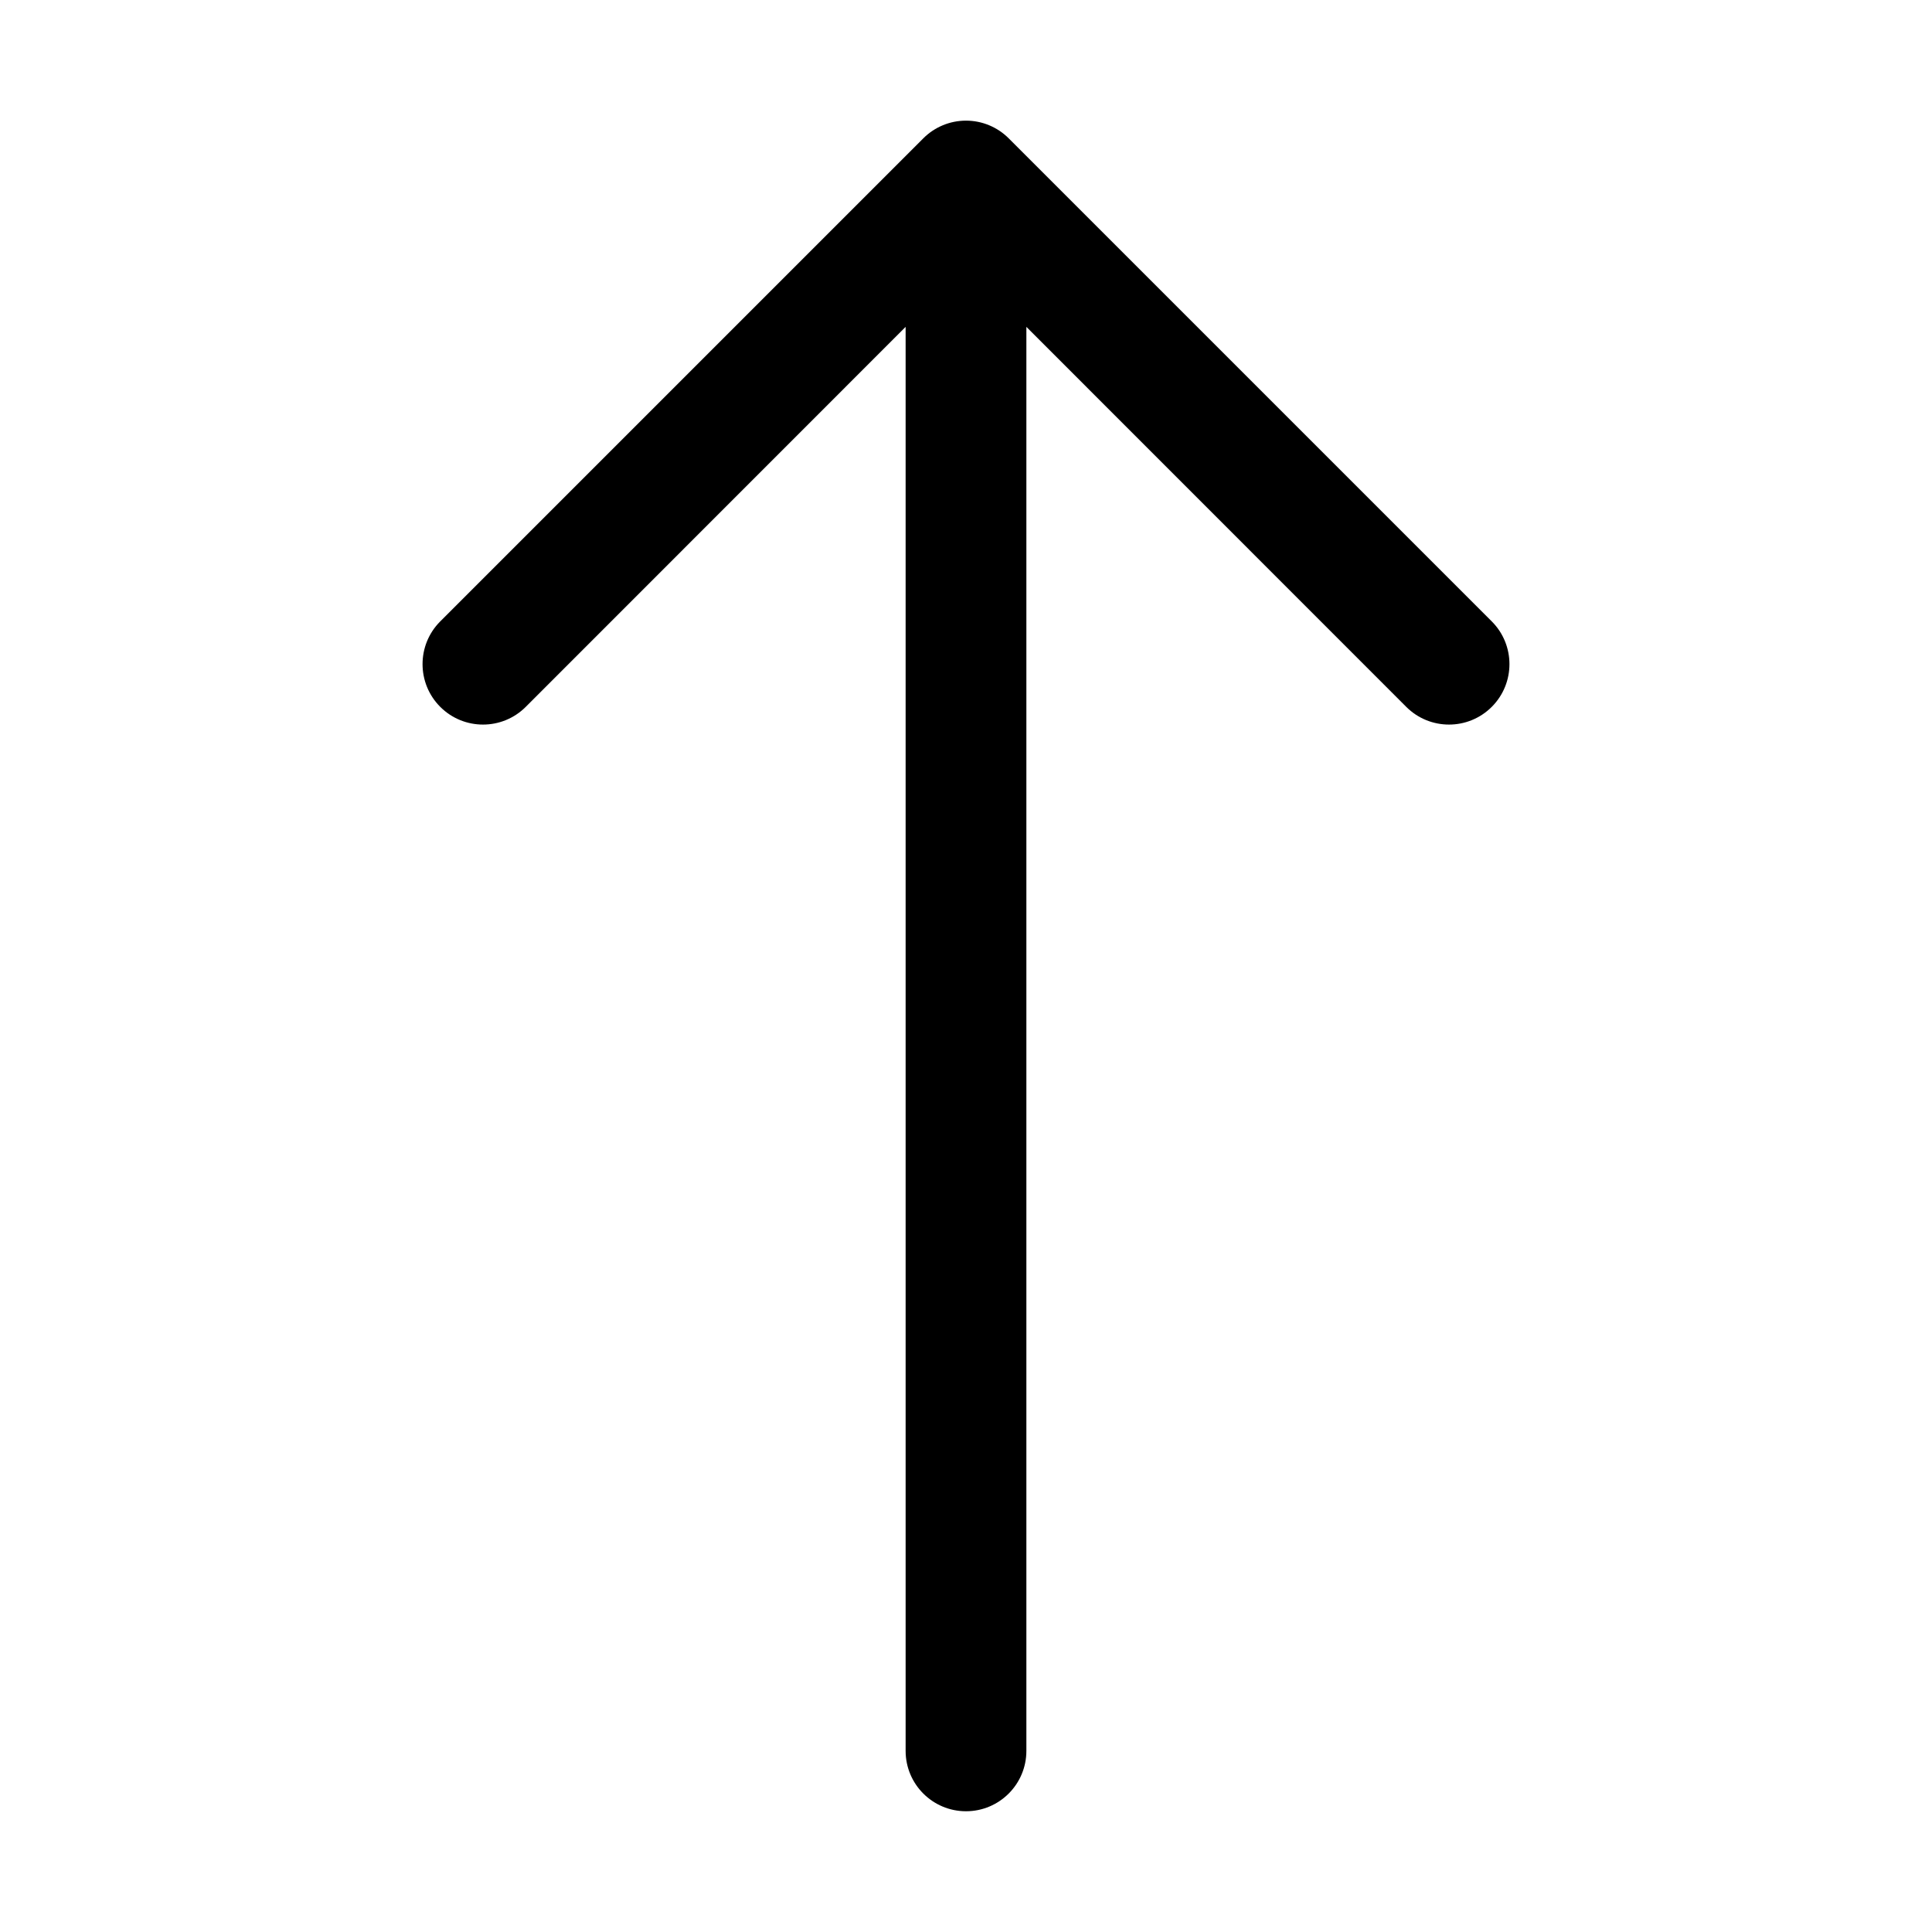
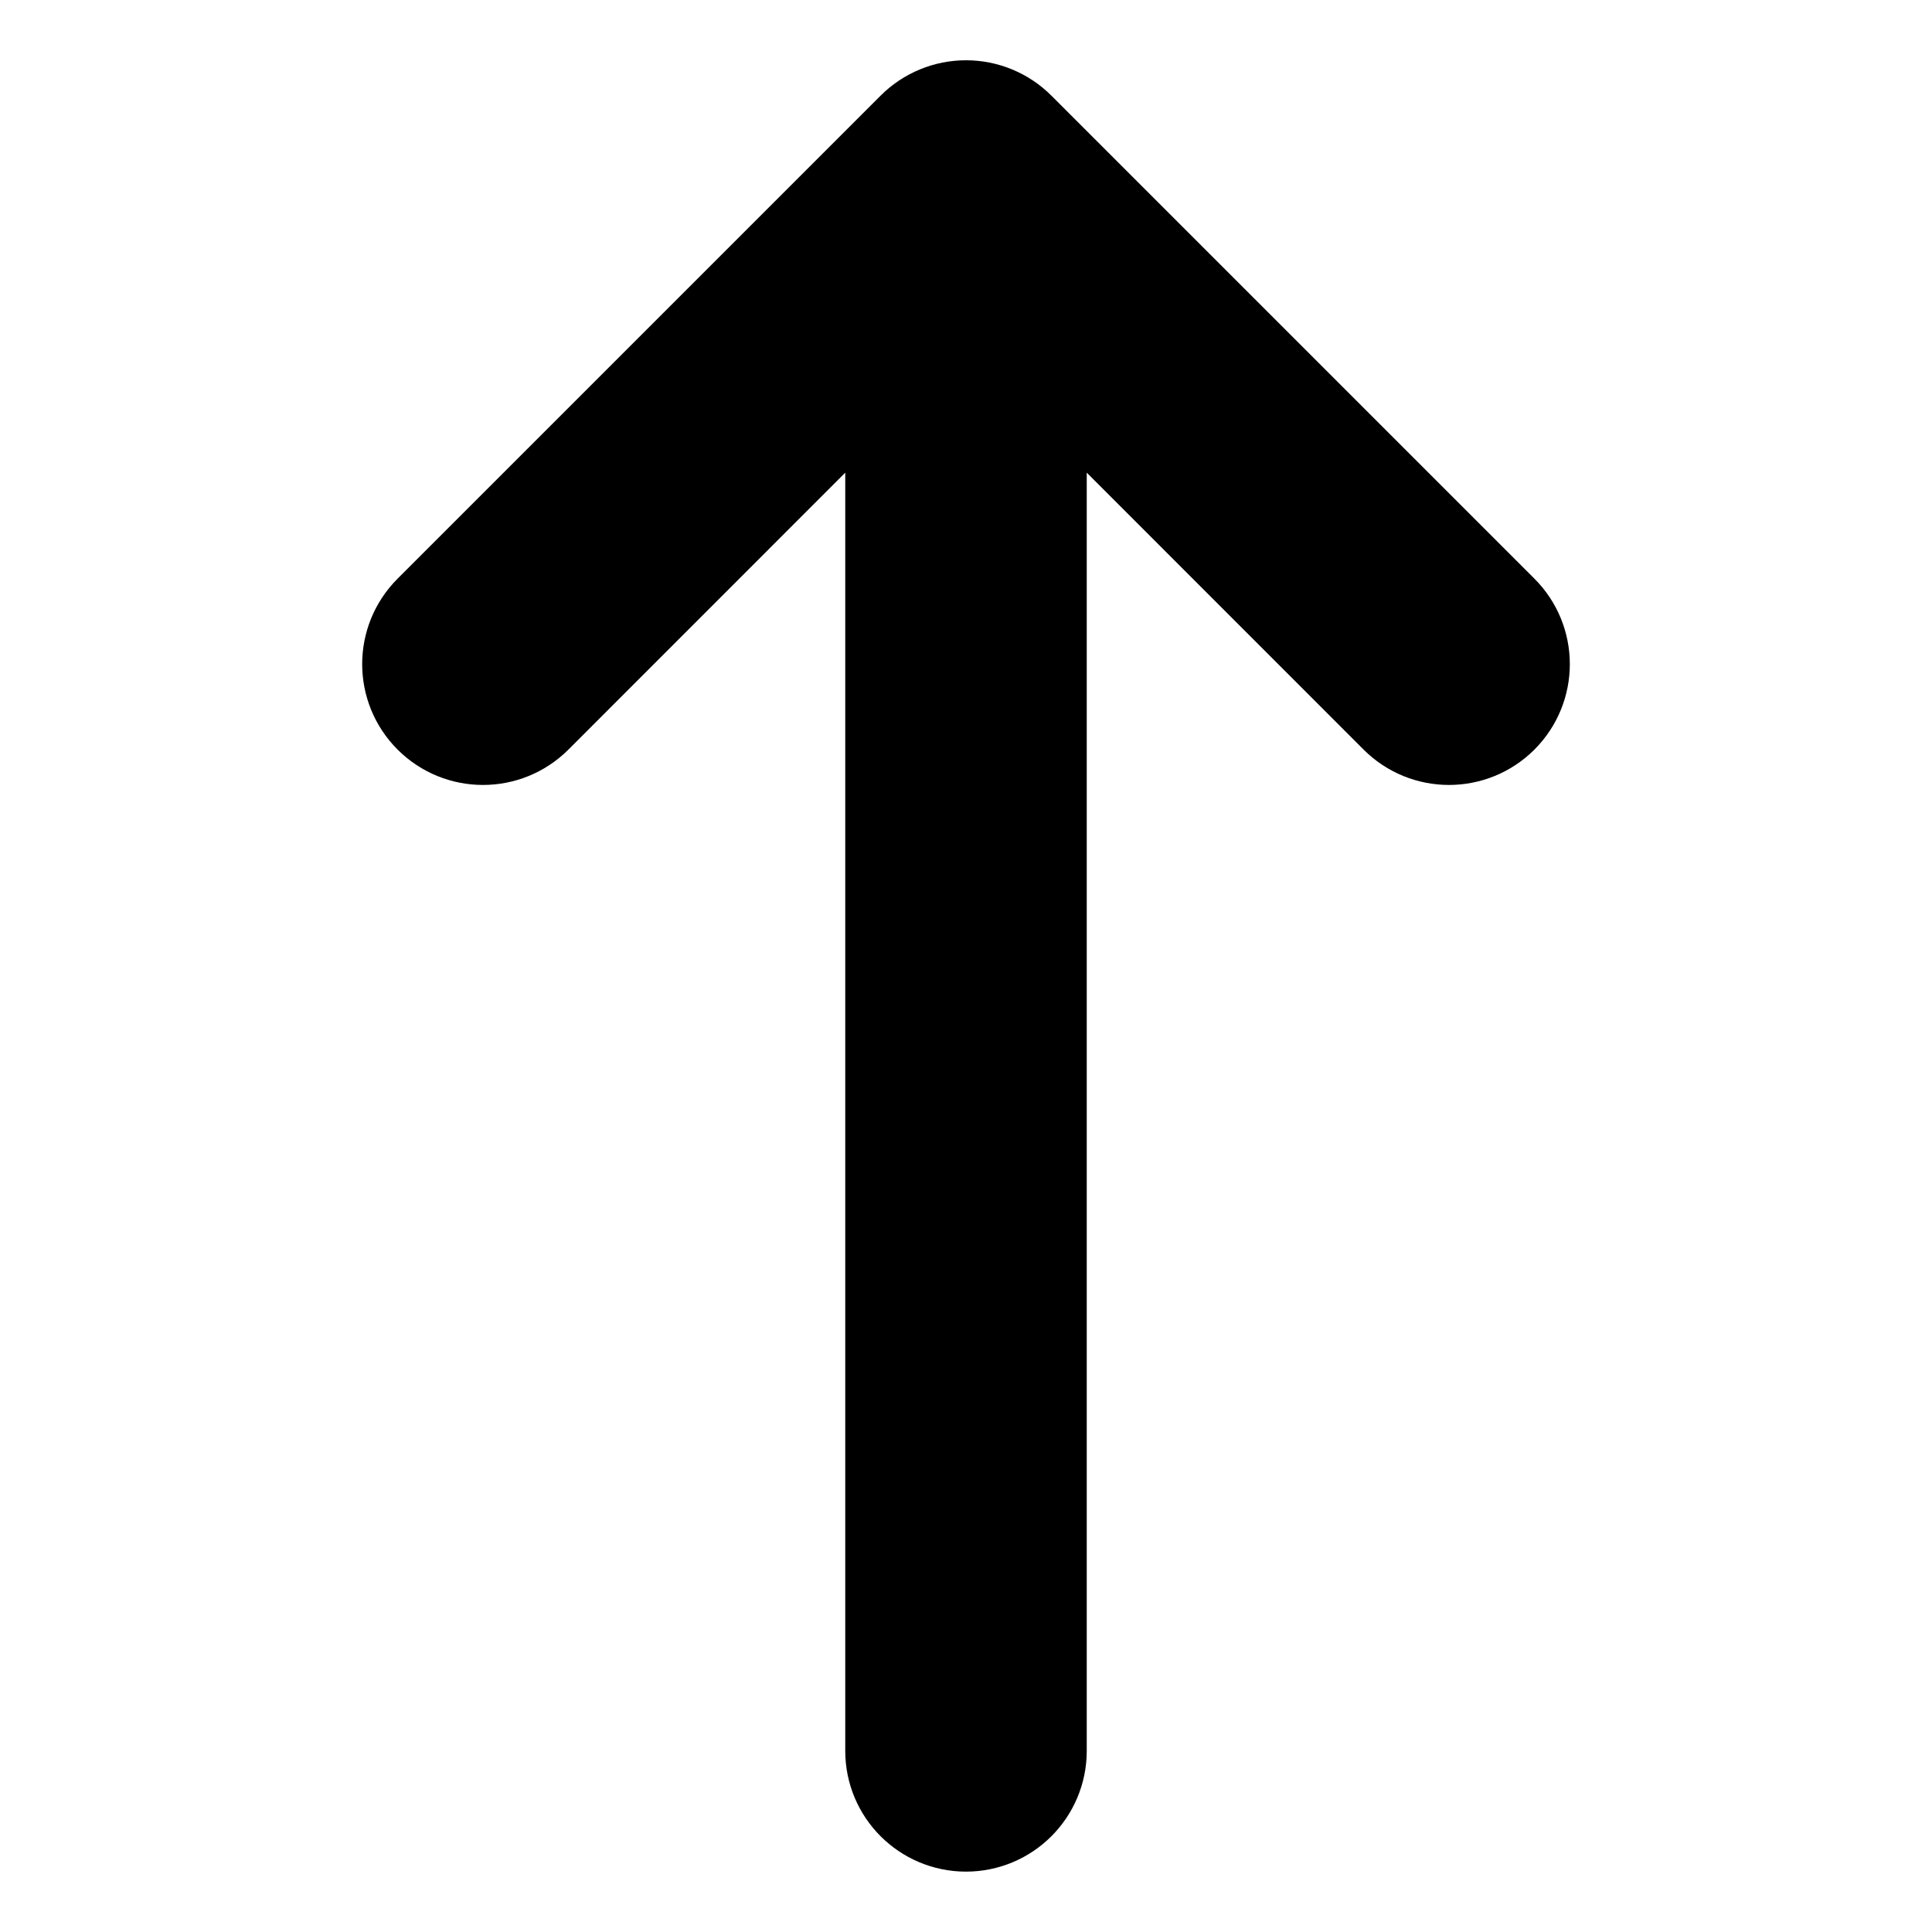
- <svg xmlns="http://www.w3.org/2000/svg" viewBox="0 0 16 16">
+ <svg xmlns="http://www.w3.org/2000/svg" stroke="#000" stroke-width="1" viewBox="0 0 16 16">
  <path fill-rule="evenodd" d="M8 15a.5.5 0 0 0 .5-.5V2.707l3.146 3.147a.5.5 0 0 0 .708-.708l-4-4a.5.5 0 0 0-.708 0l-4 4a.5.5 0 1 0 .708.708L7.5 2.707V14.5a.5.5 0 0 0 .5.5" />
</svg>
